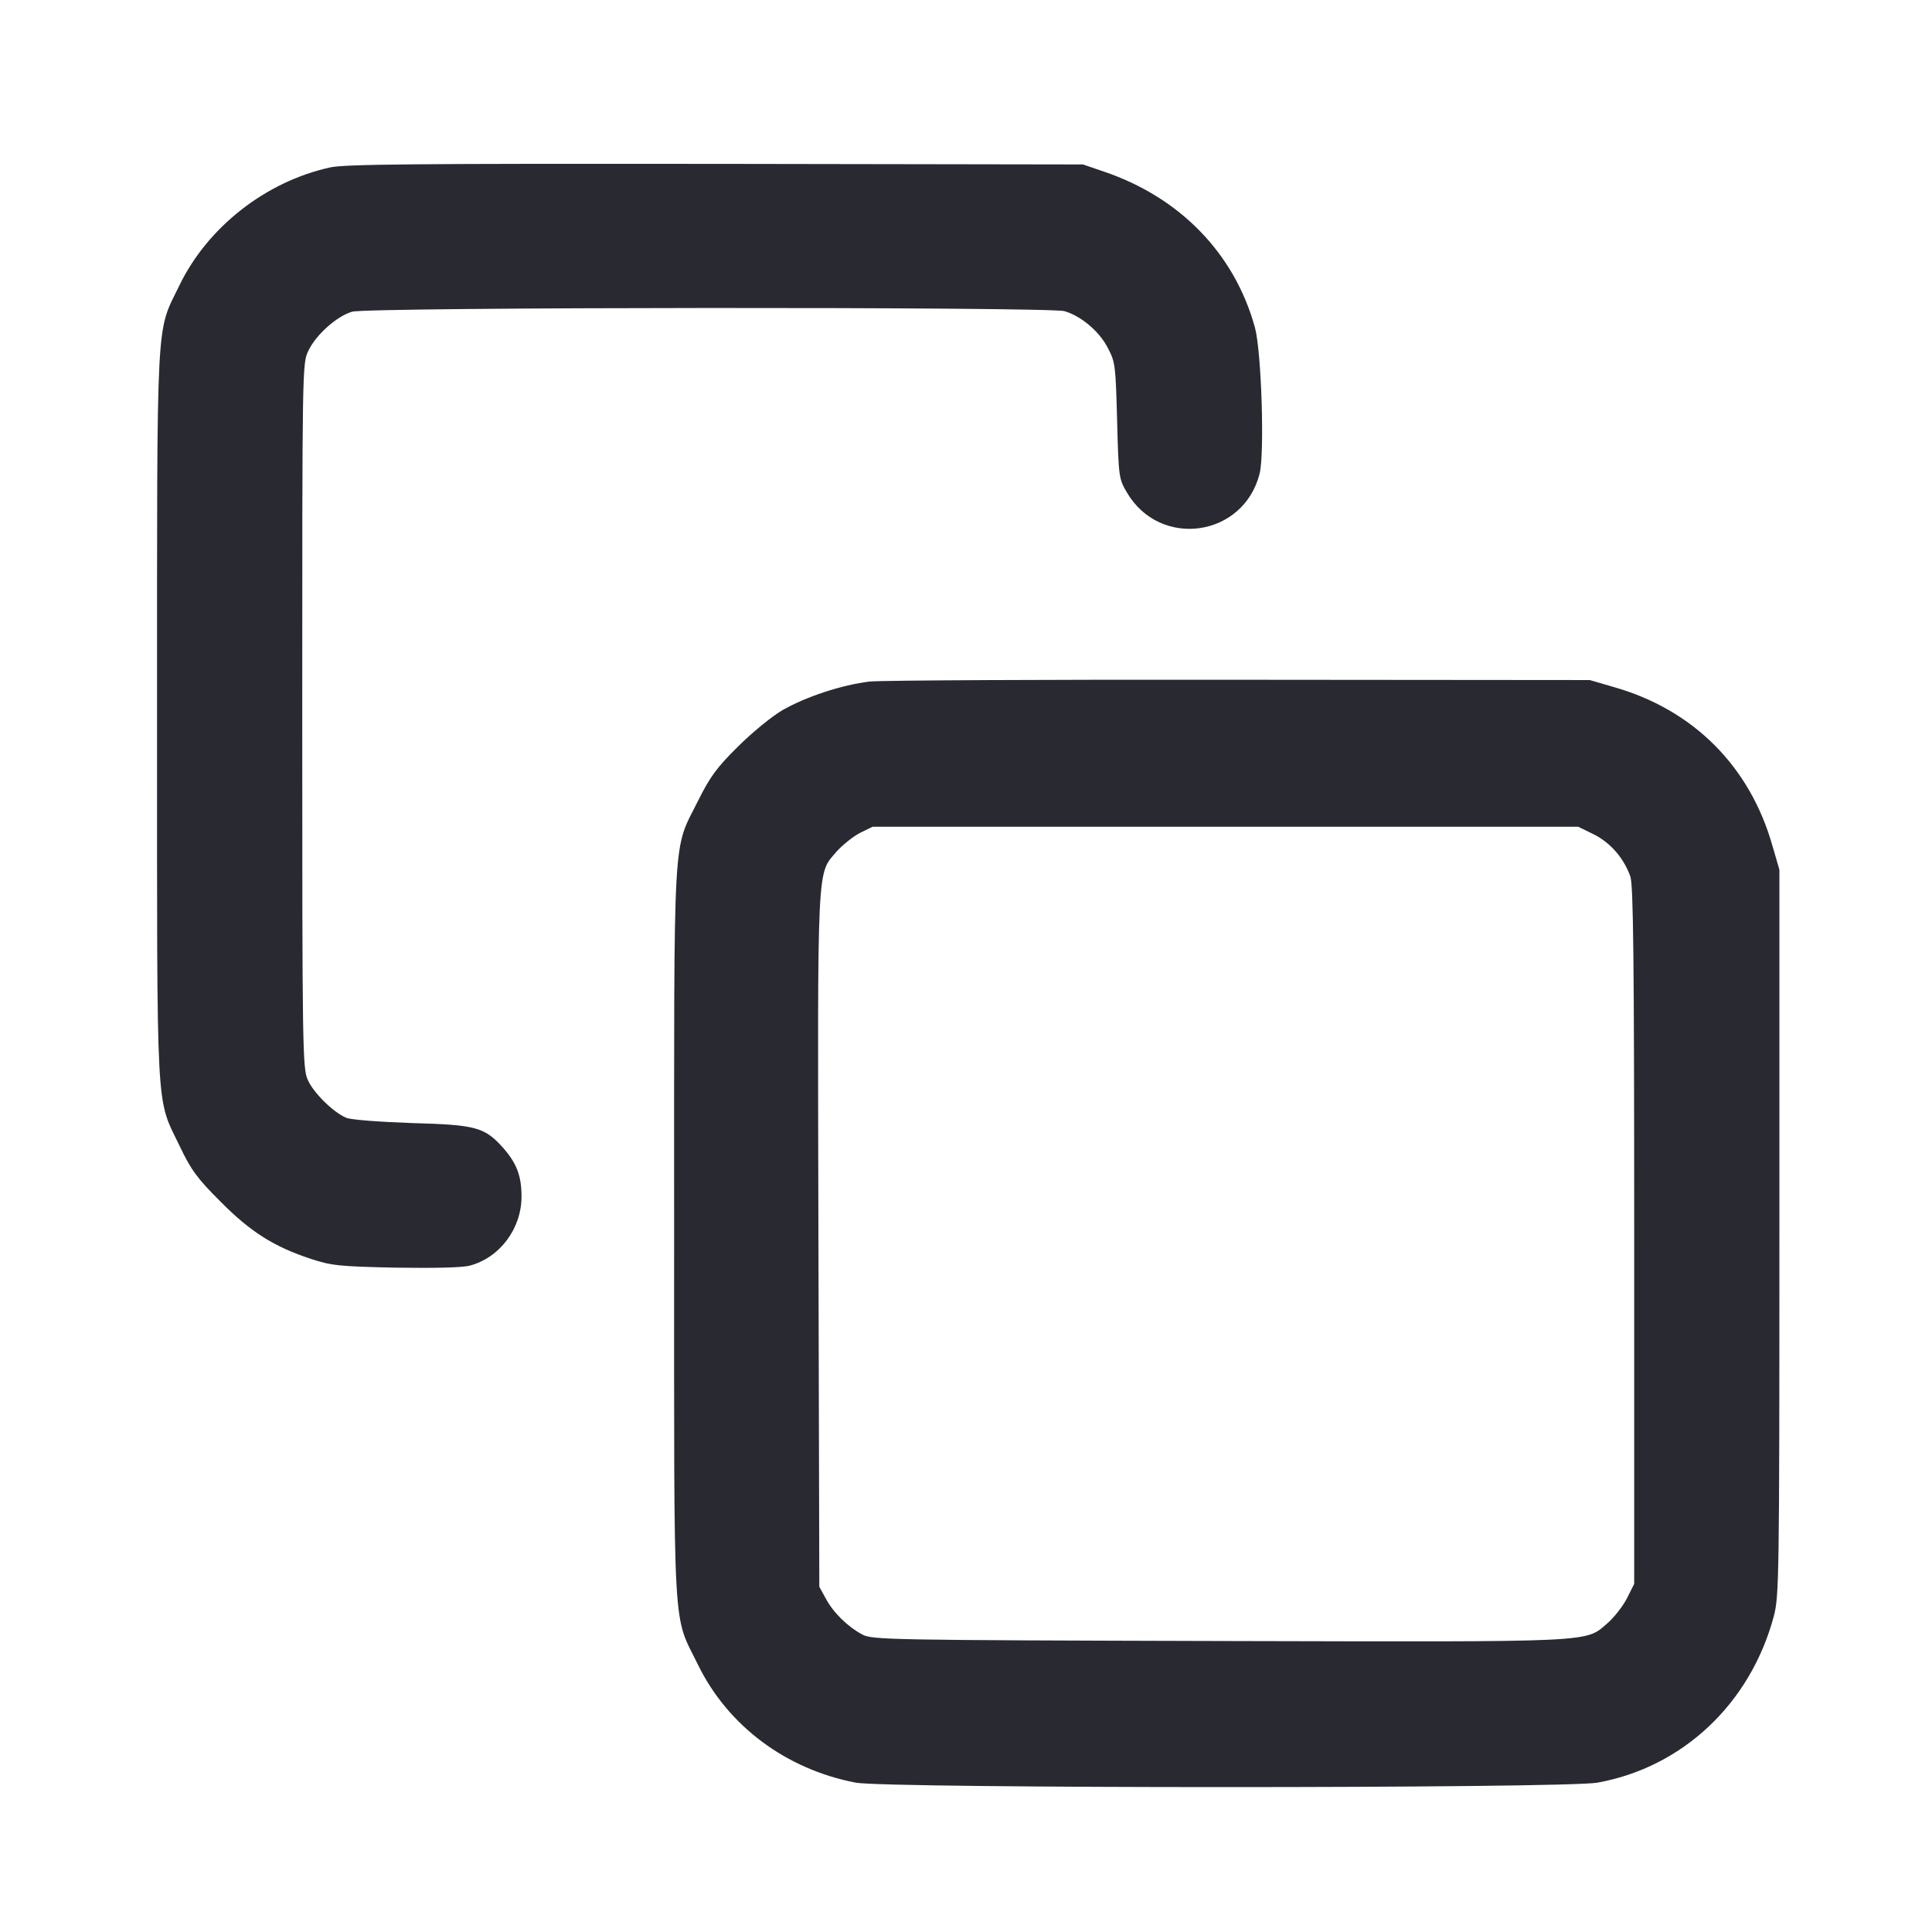
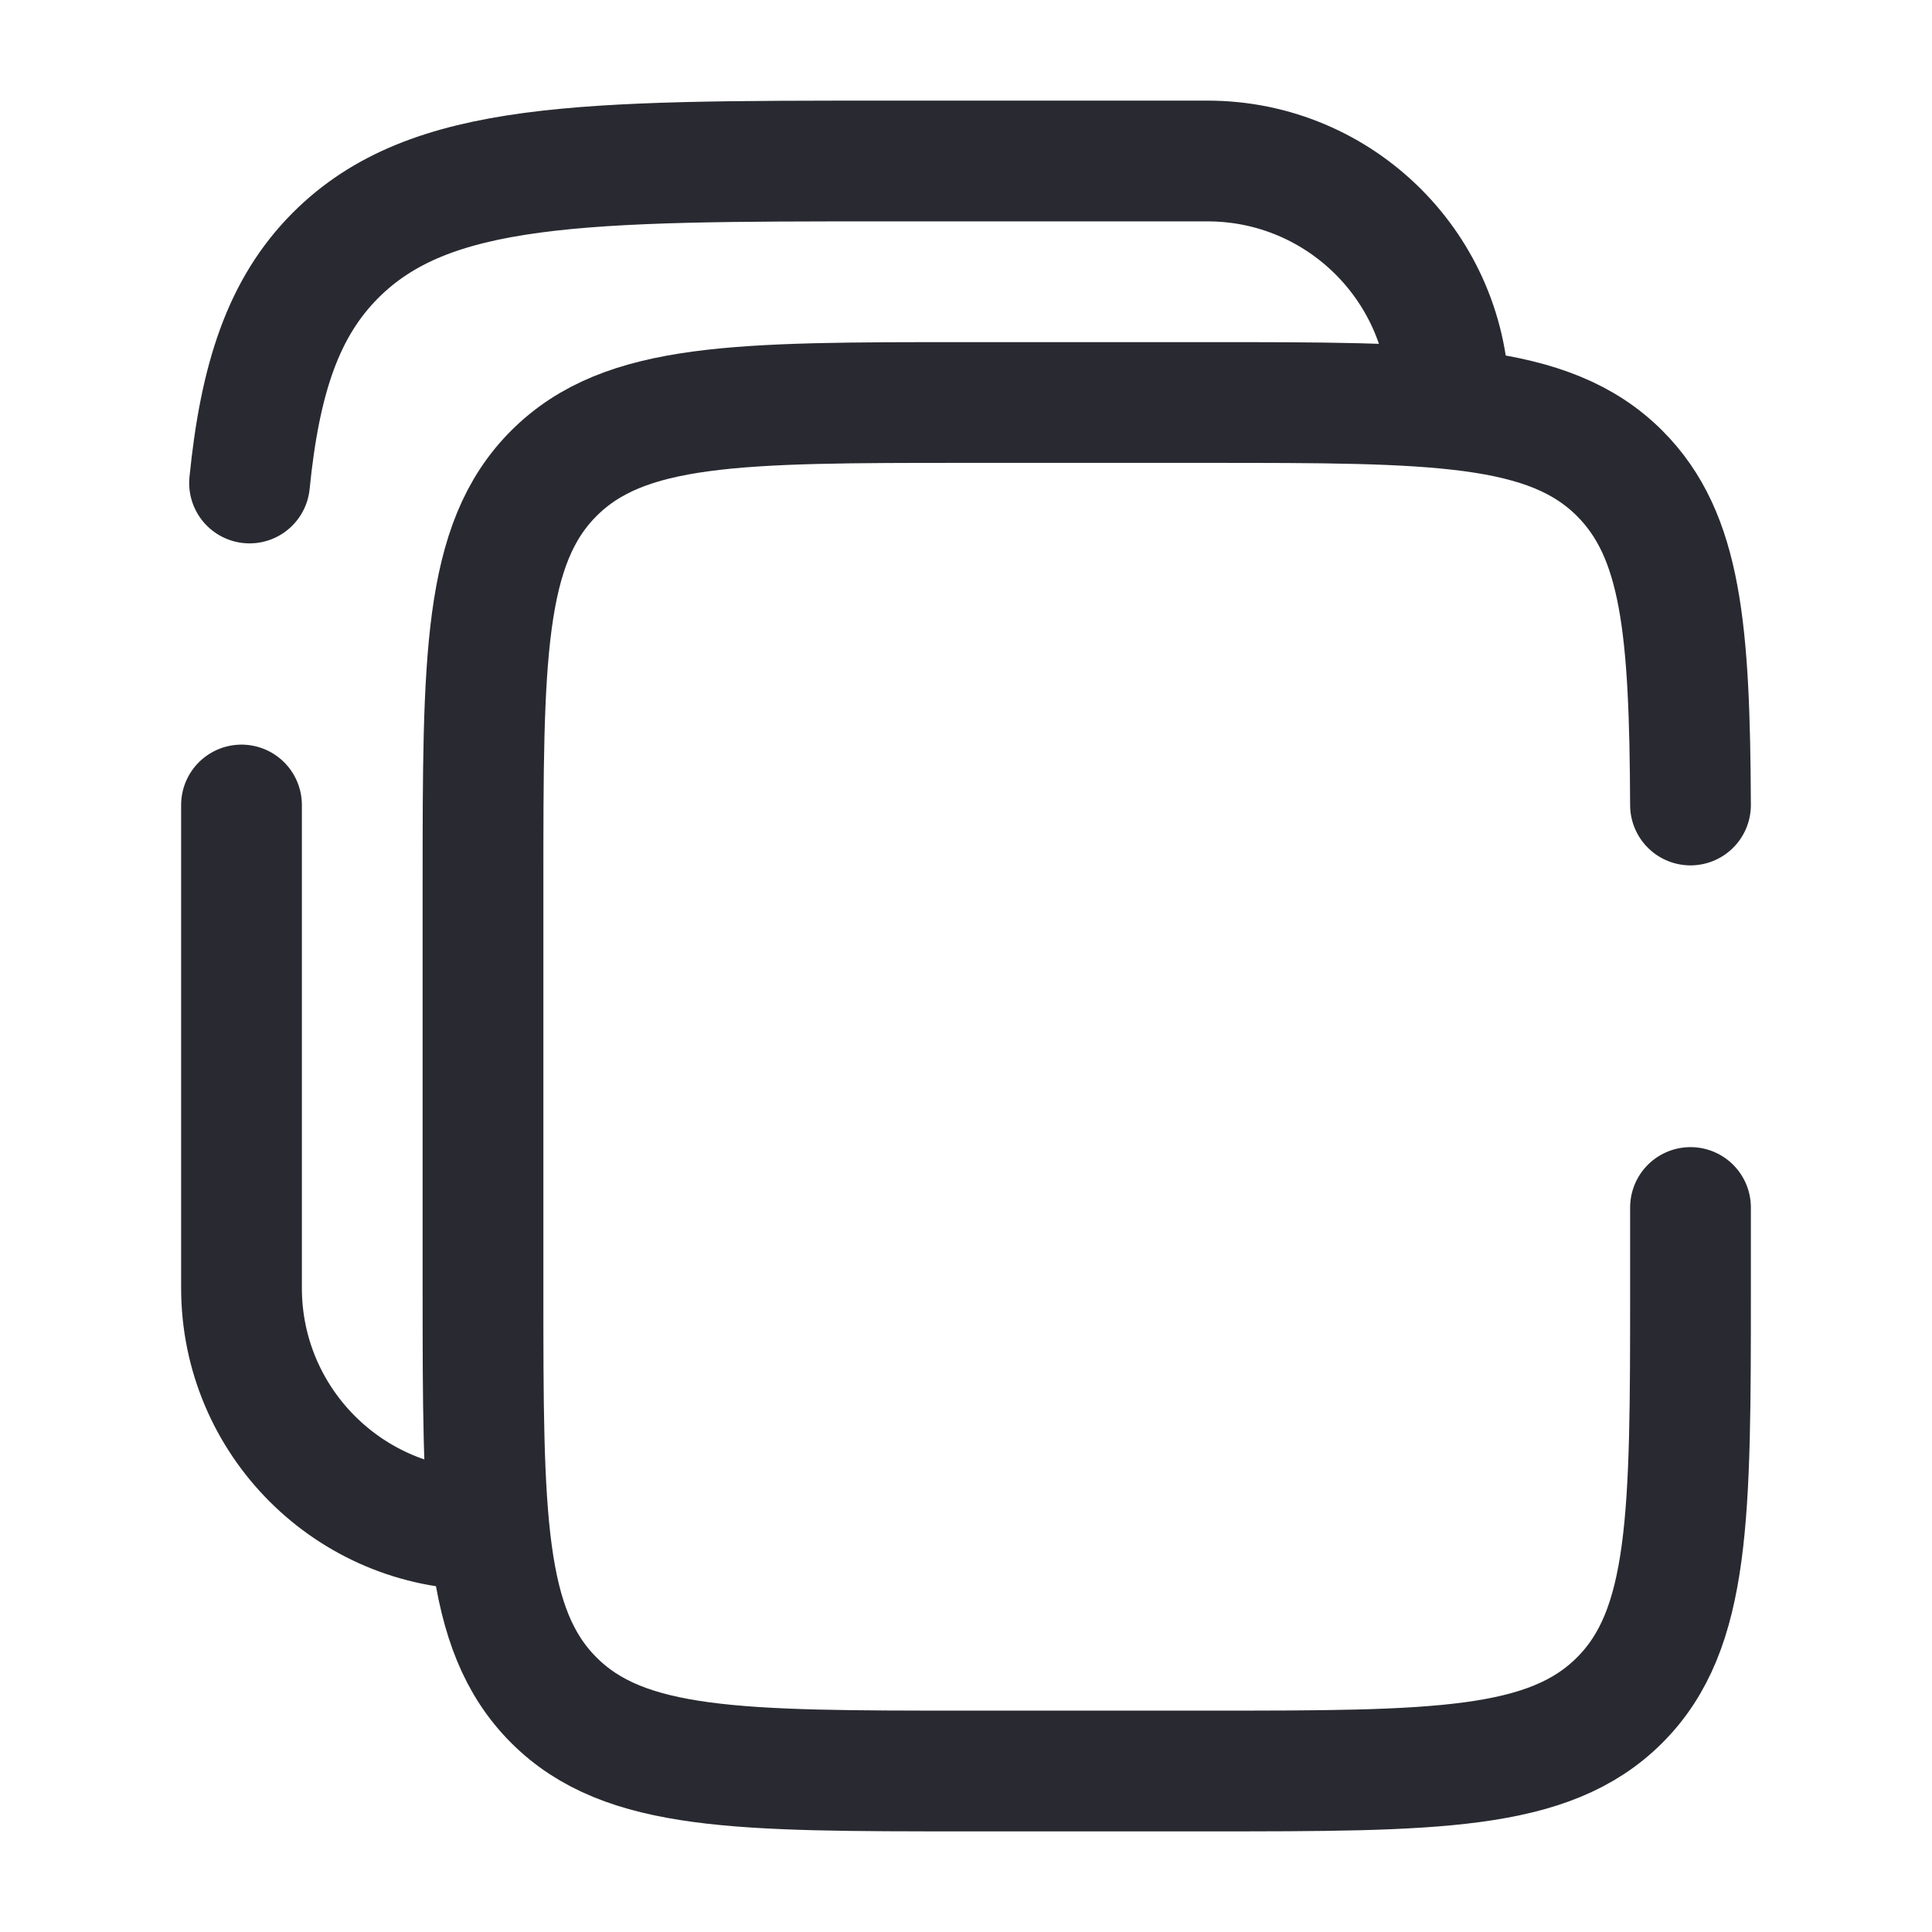
- <svg xmlns="http://www.w3.org/2000/svg" width="24" height="24" fill="#292a31" viewBox="0 0 648 652">
-   <path d="M109.4 56.5C87.6 61.3 68 76.7 58.5 96.4c-7.9 16.3-7.5 7.3-7.5 145 0 138.2-.5 128.4 7.7 145.5 3.8 8 5.9 10.8 13.7 18.6 10.1 10.2 18 15.2 30.4 19.3 7 2.3 9.5 2.6 28.7 3 13.2.2 22.6 0 25.1-.7 10.1-2.7 17.4-12.5 17.4-23.3 0-6.9-1.6-11.1-6-16.2-6.4-7.2-9.1-8-31-8.6-11.2-.4-20.7-1.1-22.2-1.8-4.3-1.8-11-8.4-12.9-12.7-1.8-3.8-1.9-10-1.9-122.9 0-118.5 0-119 2.1-123.3 2.6-5.4 9.6-11.6 14.7-13.1 5.2-1.6 234.8-1.7 240.4-.2 5.6 1.6 11.9 6.9 14.7 12.5 2.5 4.7 2.6 6 3.1 24.5.5 19.1.6 19.6 3.3 24.2 11.2 19.1 39.4 15.1 44.8-6.4 1.7-7 .6-41.4-1.6-49.3-6.9-25-25.3-43.9-51-52.6l-7-2.4-124-.2c-101.3-.1-125.1.1-130.1 1.2z" />
-   <path d="M291.5 230c-9.3 1.1-21.5 5.1-29.5 9.7-3.6 2.1-10.3 7.6-15 12.3-7.1 7-9.4 10.2-13.3 18-8.8 17.8-8.2 6.4-8.2 146 0 139.4-.6 128.1 8.1 145.9 10.1 20.6 29.7 35.2 53.2 39.7 10.6 2 238.9 2 250.3 0 28.8-5.2 51.6-26.7 59.5-56.1 1.8-6.7 1.9-12.8 1.9-129.5V293.5l-2.3-7.9c-7.6-27-26.8-46.2-53.8-53.8l-7.9-2.3-118-.1c-64.9-.1-121.1.2-125 .6zm244.4 51.6c5.6 2.8 10.1 8 12.3 14.2 1 3 1.3 27.3 1.3 121.2v117.5l-2.4 4.8c-1.3 2.6-4.2 6.3-6.4 8.3-8 6.8-1.7 6.5-131.3 6.2-111.8-.3-117.1-.4-120.4-2.2-4.9-2.6-9.8-7.4-12.3-12.1l-2.2-4-.3-116.9c-.3-129.6-.6-123.3 6.2-131.3 2-2.2 5.5-5 7.8-6.2l4.3-2.1h238.1l5.3 2.6z" />
+ <svg xmlns="http://www.w3.org/2000/svg" fill="none" viewBox="0 0 24 24">
+   <g stroke="#292a31" stroke-linecap="round" stroke-width="1.5">
+     <path d="M21 10c-.01-2.18-.11-3.35-.88-4.12C19.24 5 17.82 5 15 5h-3c-2.83 0-4.24 0-5.12.88C6 6.76 6 8.18 6 11v5c0 2.83 0 4.24.88 5.12.88.88 2.3.88 5.12.88h3c2.83 0 4.24 0 5.12-.88.88-.88.88-2.3.88-5.12v-1" />
+     <path d="M3 10v6a3 3 0 0 0 3 3M18 5a3 3 0 0 0-3-3h-4C7.23 2 5.34 2 4.17 3.17 3.52 3.82 3.23 4.7 3.1 6" />
+   </g>
</svg>
